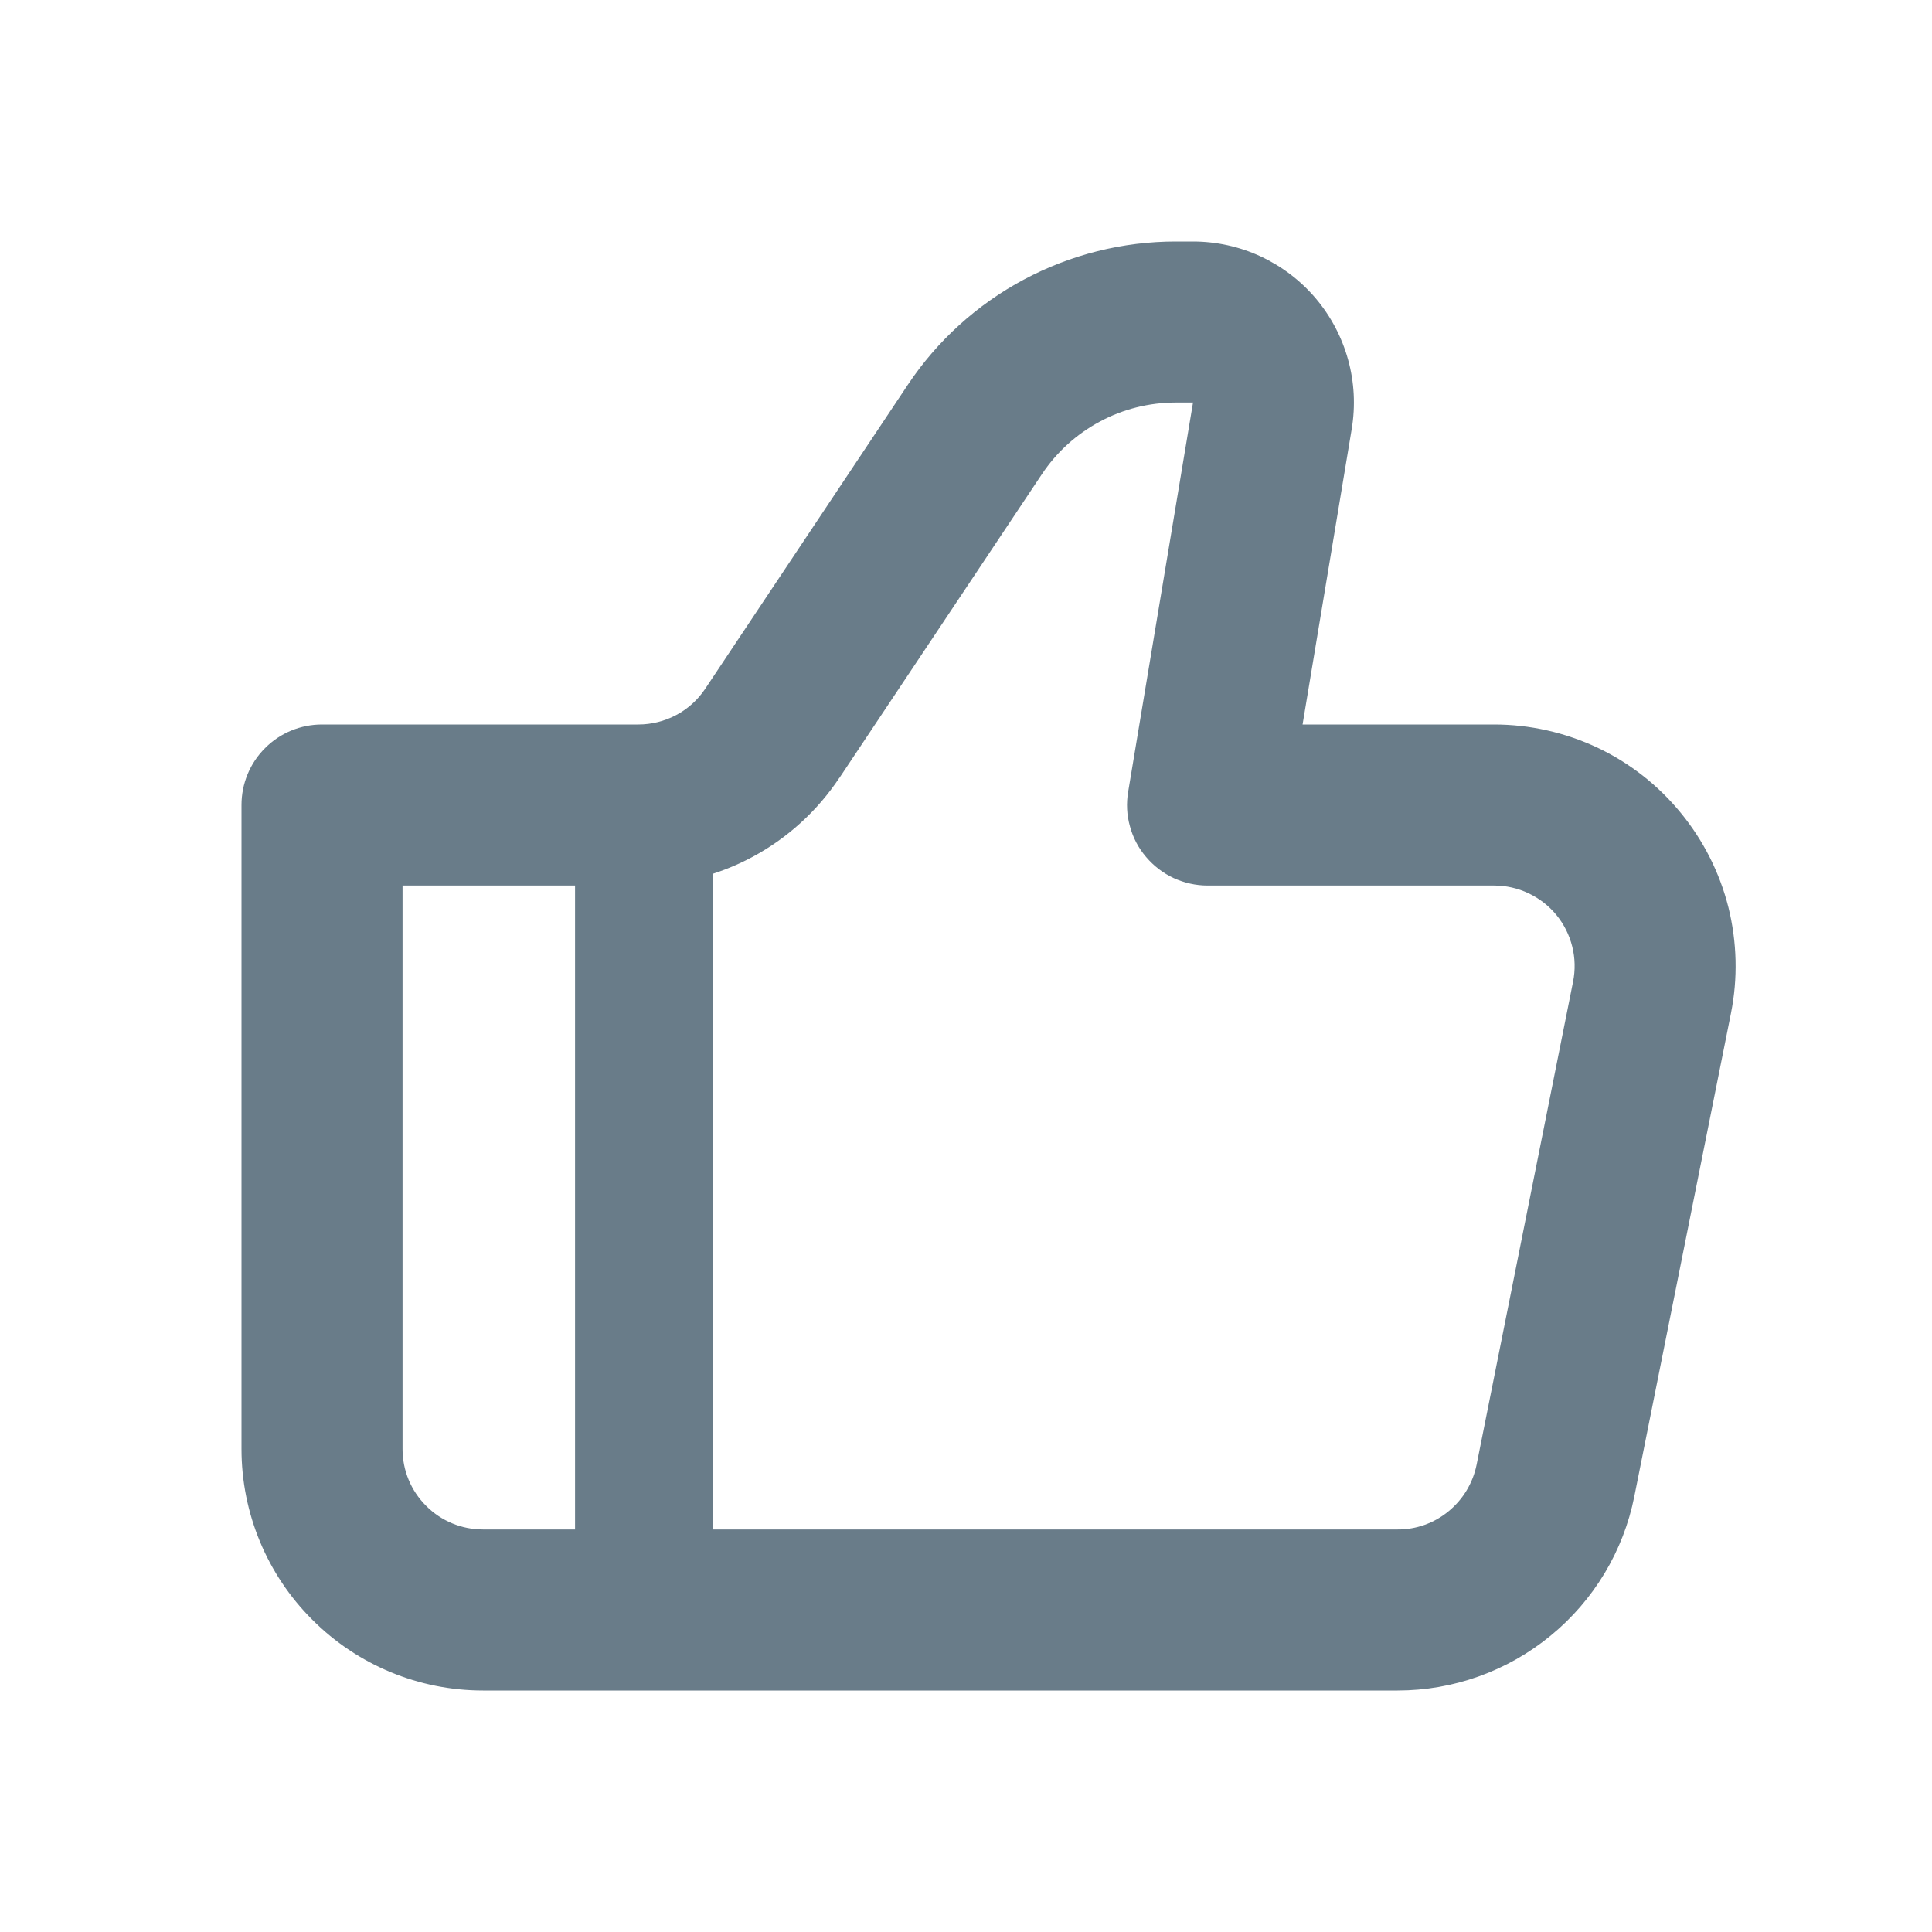
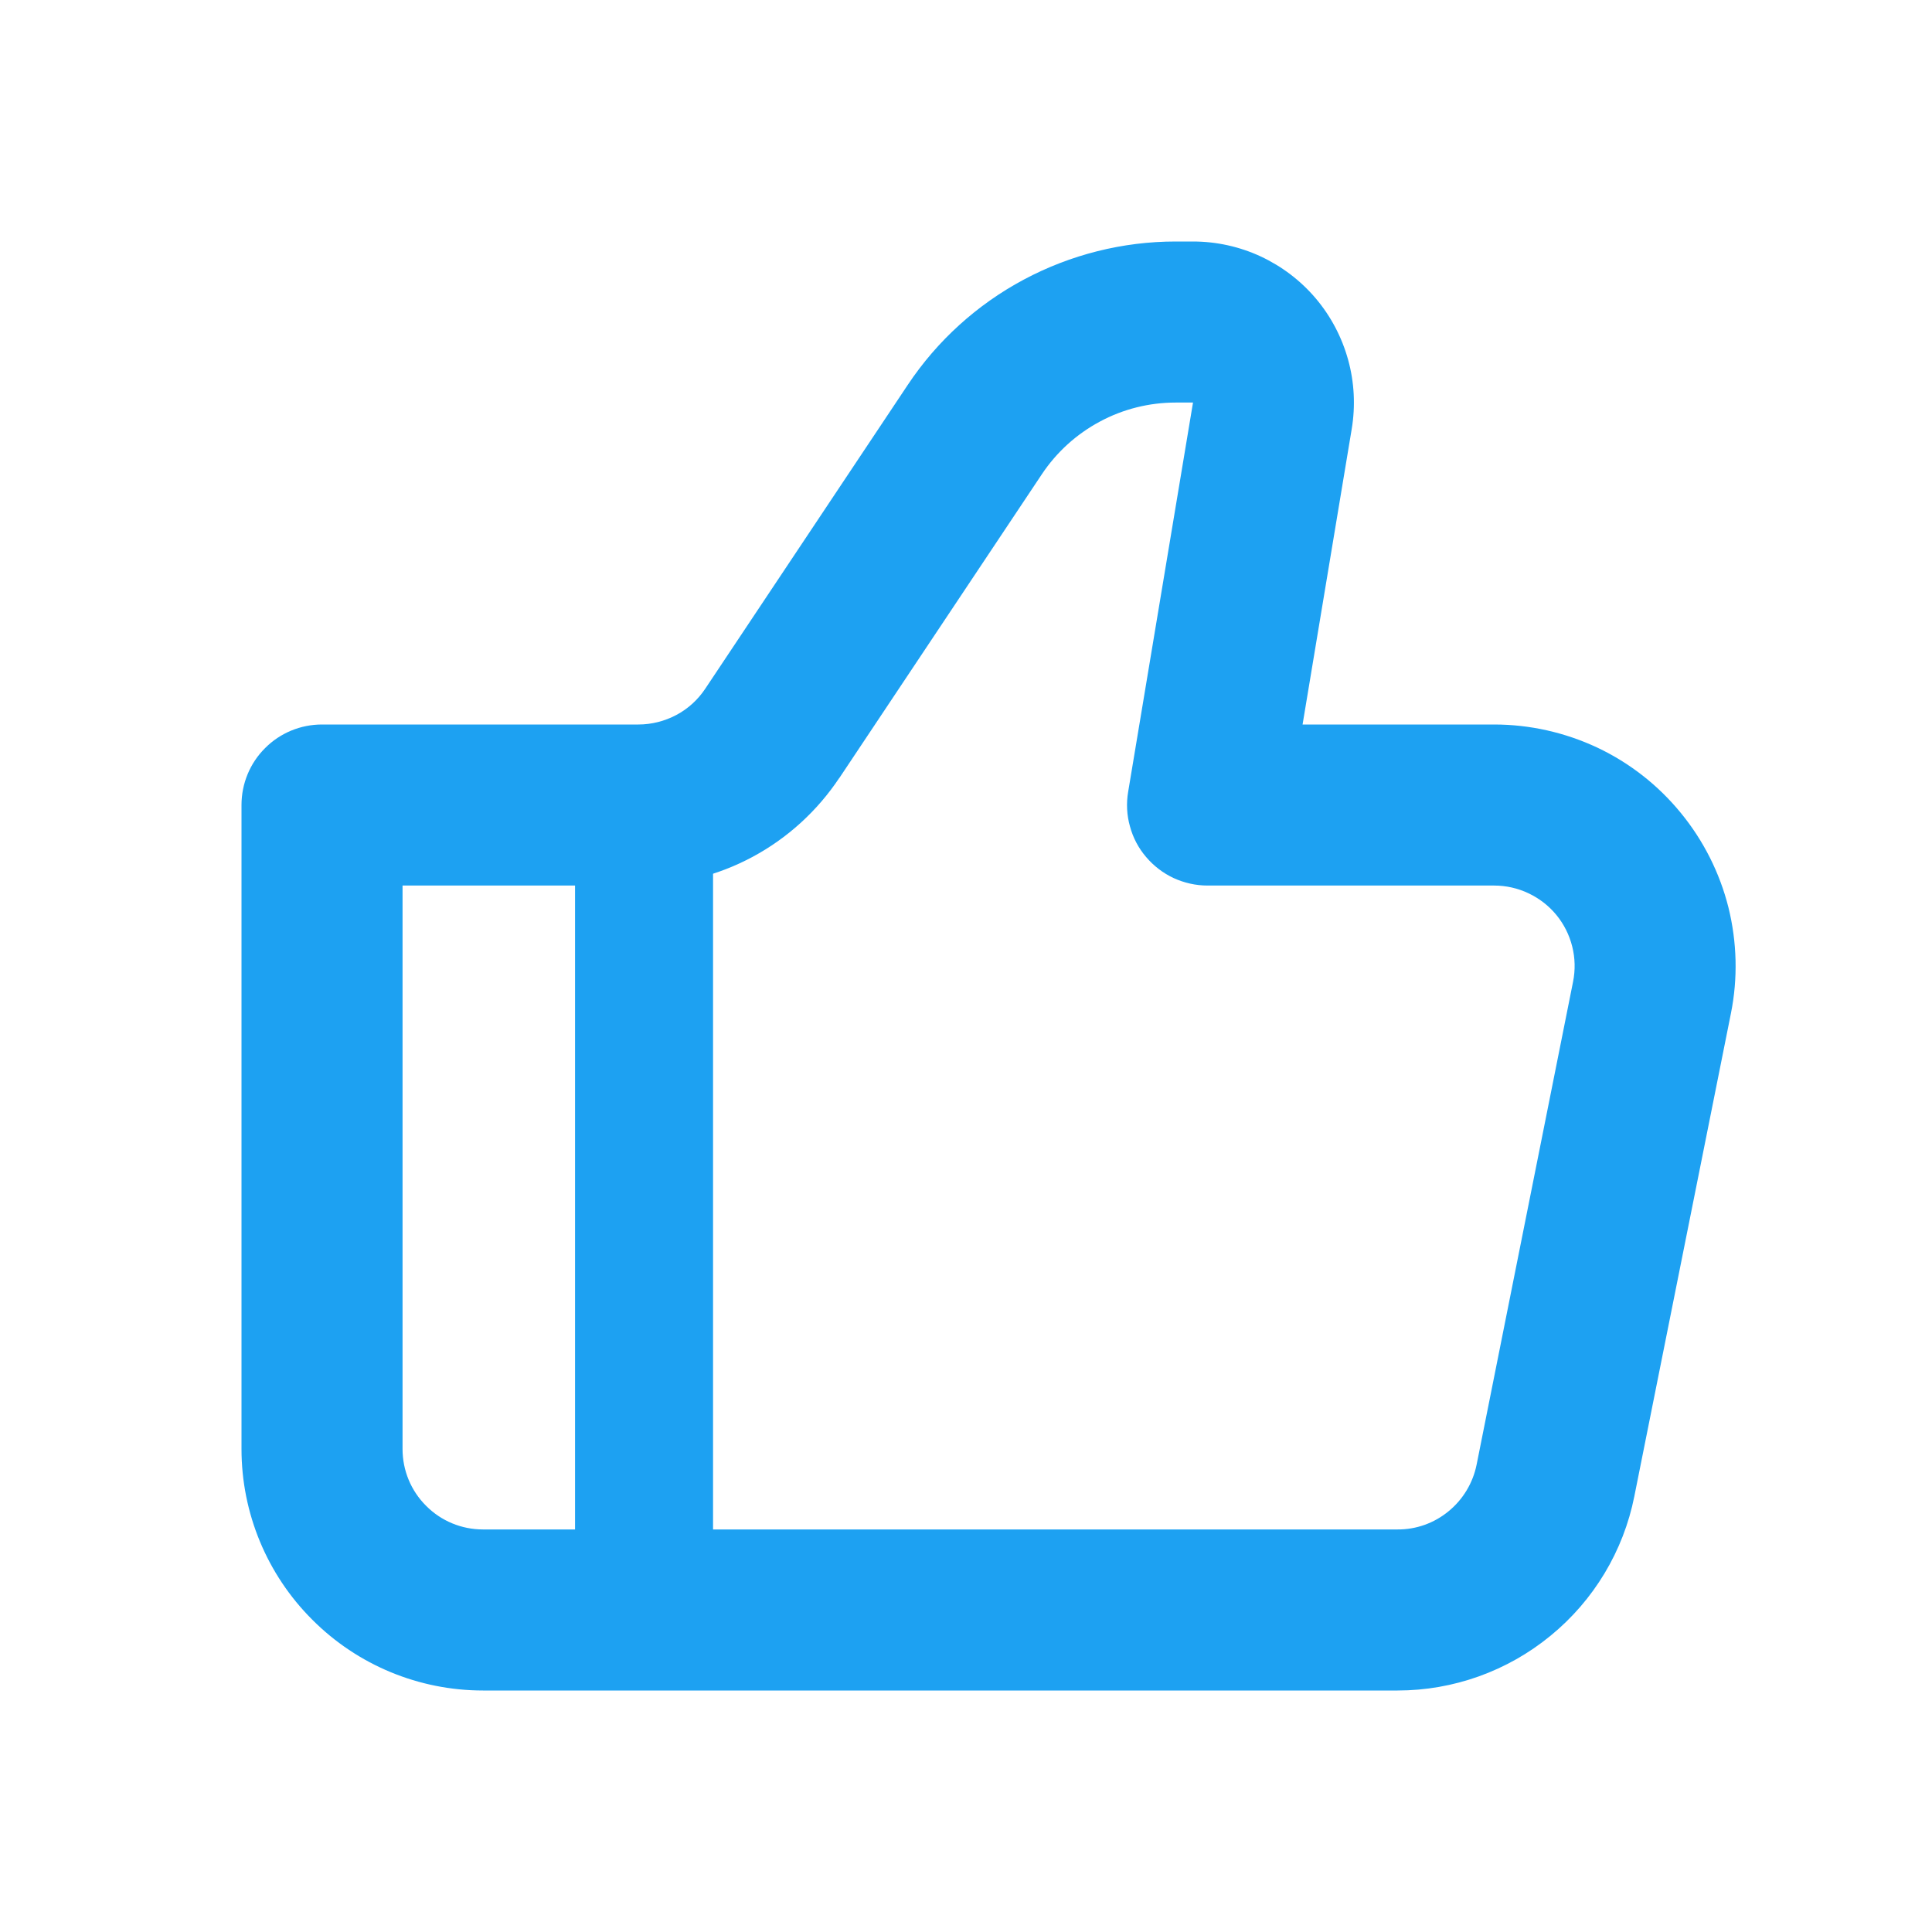
<svg xmlns="http://www.w3.org/2000/svg" width="14" height="14" viewBox="0 0 14 14" fill="none">
-   <path d="M8.75 5.833L8.175 5.738C8.161 5.821 8.165 5.907 8.188 5.988C8.21 6.07 8.25 6.146 8.305 6.21C8.36 6.275 8.428 6.327 8.505 6.363C8.582 6.398 8.665 6.417 8.75 6.417V5.833ZM2.333 5.833V5.25C2.179 5.25 2.03 5.311 1.921 5.421C1.811 5.53 1.75 5.679 1.75 5.833H2.333ZM3.5 12.25H10.127V11.083H3.5V12.25ZM10.827 5.25H8.75V6.417H10.827V5.25ZM9.326 5.929L9.795 3.109L8.645 2.917L8.175 5.738L9.326 5.929ZM8.645 1.75H8.52V2.917H8.645V1.75ZM6.578 2.789L5.111 4.99L6.082 5.638L7.55 3.436L6.578 2.789ZM4.626 5.25H2.333V6.417H4.626V5.25ZM1.75 5.833V10.5H2.917V5.833H1.75ZM11.843 10.843L12.543 7.343L11.399 7.114L10.7 10.614L11.843 10.843ZM5.111 4.99C5.058 5.07 4.986 5.136 4.901 5.181C4.816 5.226 4.722 5.25 4.626 5.25V6.417C4.914 6.417 5.198 6.346 5.452 6.21C5.706 6.074 5.922 5.877 6.082 5.637L5.111 4.99V4.99ZM9.795 3.109C9.823 2.941 9.814 2.77 9.769 2.607C9.724 2.444 9.644 2.292 9.535 2.163C9.425 2.033 9.289 1.93 9.135 1.858C8.982 1.787 8.814 1.75 8.645 1.75V2.917L9.795 3.109ZM10.827 6.417C10.913 6.417 10.998 6.436 11.076 6.473C11.154 6.51 11.223 6.563 11.278 6.63C11.333 6.697 11.372 6.775 11.393 6.859C11.414 6.942 11.416 7.03 11.399 7.114L12.543 7.343C12.594 7.089 12.587 6.827 12.525 6.576C12.462 6.325 12.344 6.091 12.18 5.891C12.016 5.69 11.81 5.529 11.576 5.418C11.342 5.308 11.086 5.25 10.827 5.25V6.417H10.827ZM10.127 12.25C10.531 12.25 10.923 12.11 11.236 11.853C11.549 11.597 11.764 11.24 11.843 10.843L10.7 10.614C10.673 10.747 10.601 10.866 10.497 10.951C10.393 11.037 10.262 11.084 10.127 11.083V12.25ZM8.52 1.75C8.136 1.75 7.758 1.845 7.419 2.026C7.08 2.207 6.791 2.469 6.578 2.789L7.55 3.436C7.656 3.277 7.8 3.146 7.97 3.055C8.139 2.964 8.328 2.917 8.52 2.917V1.75ZM3.5 11.083C3.345 11.083 3.197 11.022 3.088 10.912C2.978 10.803 2.917 10.655 2.917 10.5H1.75C1.75 10.964 1.934 11.409 2.263 11.737C2.591 12.066 3.036 12.25 3.5 12.25V11.083Z" fill="#697C89" />
-   <path d="M4.667 5.833V11.667" stroke="#697C89" />
+   <path d="M8.75 5.833L8.175 5.738C8.161 5.821 8.165 5.907 8.188 5.988C8.21 6.07 8.25 6.146 8.305 6.21C8.36 6.275 8.428 6.327 8.505 6.363C8.582 6.398 8.665 6.417 8.75 6.417V5.833ZM2.333 5.833V5.25C2.179 5.25 2.03 5.311 1.921 5.421C1.811 5.53 1.75 5.679 1.75 5.833H2.333ZM3.5 12.25H10.127V11.083H3.5V12.25ZM10.827 5.25H8.75V6.417H10.827V5.25ZM9.326 5.929L9.795 3.109L8.645 2.917L8.175 5.738L9.326 5.929ZM8.645 1.75H8.52V2.917H8.645V1.75ZM6.578 2.789L5.111 4.99L6.082 5.638L7.55 3.436L6.578 2.789ZM4.626 5.25H2.333V6.417H4.626V5.25ZM1.75 5.833V10.5H2.917V5.833H1.75ZM11.843 10.843L12.543 7.343L11.399 7.114L10.7 10.614L11.843 10.843ZM5.111 4.99C5.058 5.07 4.986 5.136 4.901 5.181C4.816 5.226 4.722 5.25 4.626 5.25V6.417C4.914 6.417 5.198 6.346 5.452 6.21C5.706 6.074 5.922 5.877 6.082 5.637L5.111 4.99V4.99ZM9.795 3.109C9.823 2.941 9.814 2.77 9.769 2.607C9.724 2.444 9.644 2.292 9.535 2.163C9.425 2.033 9.289 1.93 9.135 1.858C8.982 1.787 8.814 1.75 8.645 1.75V2.917L9.795 3.109ZM10.827 6.417C10.913 6.417 10.998 6.436 11.076 6.473C11.154 6.51 11.223 6.563 11.278 6.63C11.333 6.697 11.372 6.775 11.393 6.859C11.414 6.942 11.416 7.03 11.399 7.114L12.543 7.343C12.594 7.089 12.587 6.827 12.525 6.576C12.462 6.325 12.344 6.091 12.18 5.891C12.016 5.69 11.81 5.529 11.576 5.418C11.342 5.308 11.086 5.25 10.827 5.25V6.417H10.827ZM10.127 12.25C10.531 12.25 10.923 12.11 11.236 11.853C11.549 11.597 11.764 11.24 11.843 10.843L10.7 10.614C10.673 10.747 10.601 10.866 10.497 10.951C10.393 11.037 10.262 11.084 10.127 11.083V12.25ZM8.52 1.75C8.136 1.75 7.758 1.845 7.419 2.026C7.08 2.207 6.791 2.469 6.578 2.789L7.55 3.436C7.656 3.277 7.8 3.146 7.97 3.055C8.139 2.964 8.328 2.917 8.52 2.917V1.75ZM3.5 11.083C3.345 11.083 3.197 11.022 3.088 10.912C2.978 10.803 2.917 10.655 2.917 10.5H1.75C1.75 10.964 1.934 11.409 2.263 11.737C2.591 12.066 3.036 12.25 3.5 12.25V11.083Z" fill="#1DA1F2" />
+   <path d="M4.667 5.833V11.667" stroke="#1DA1F2" />
</svg>
